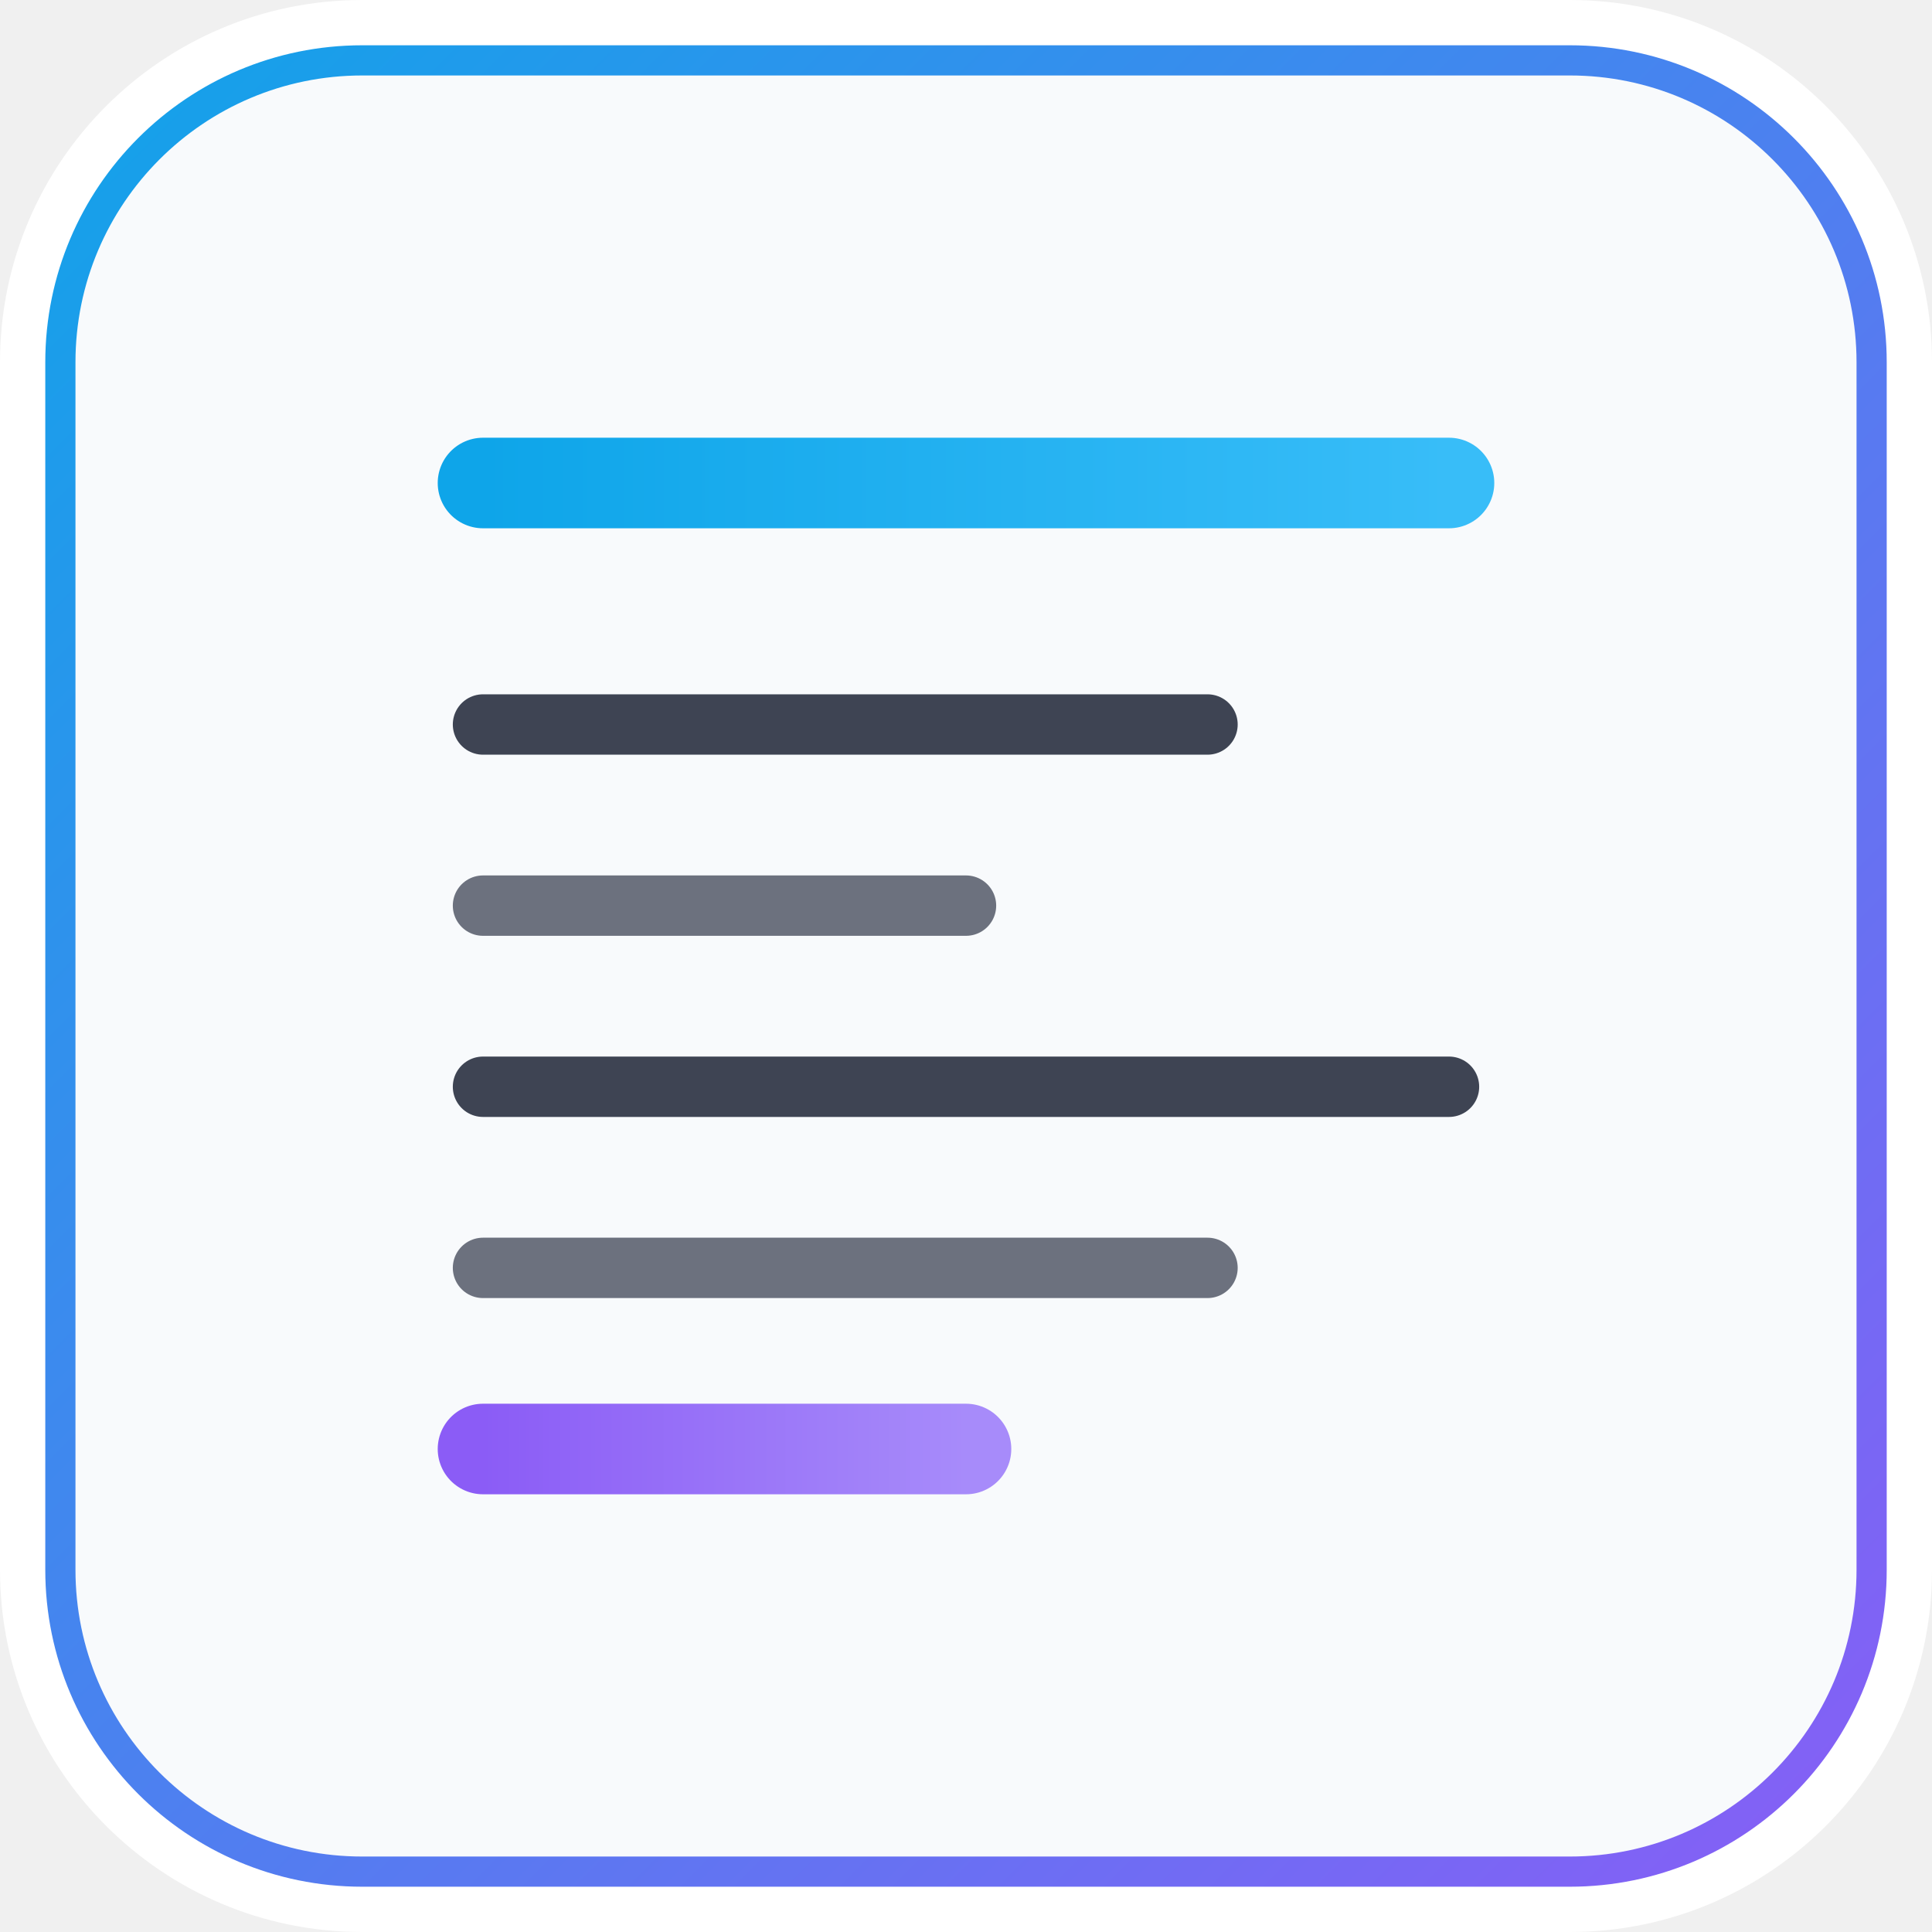
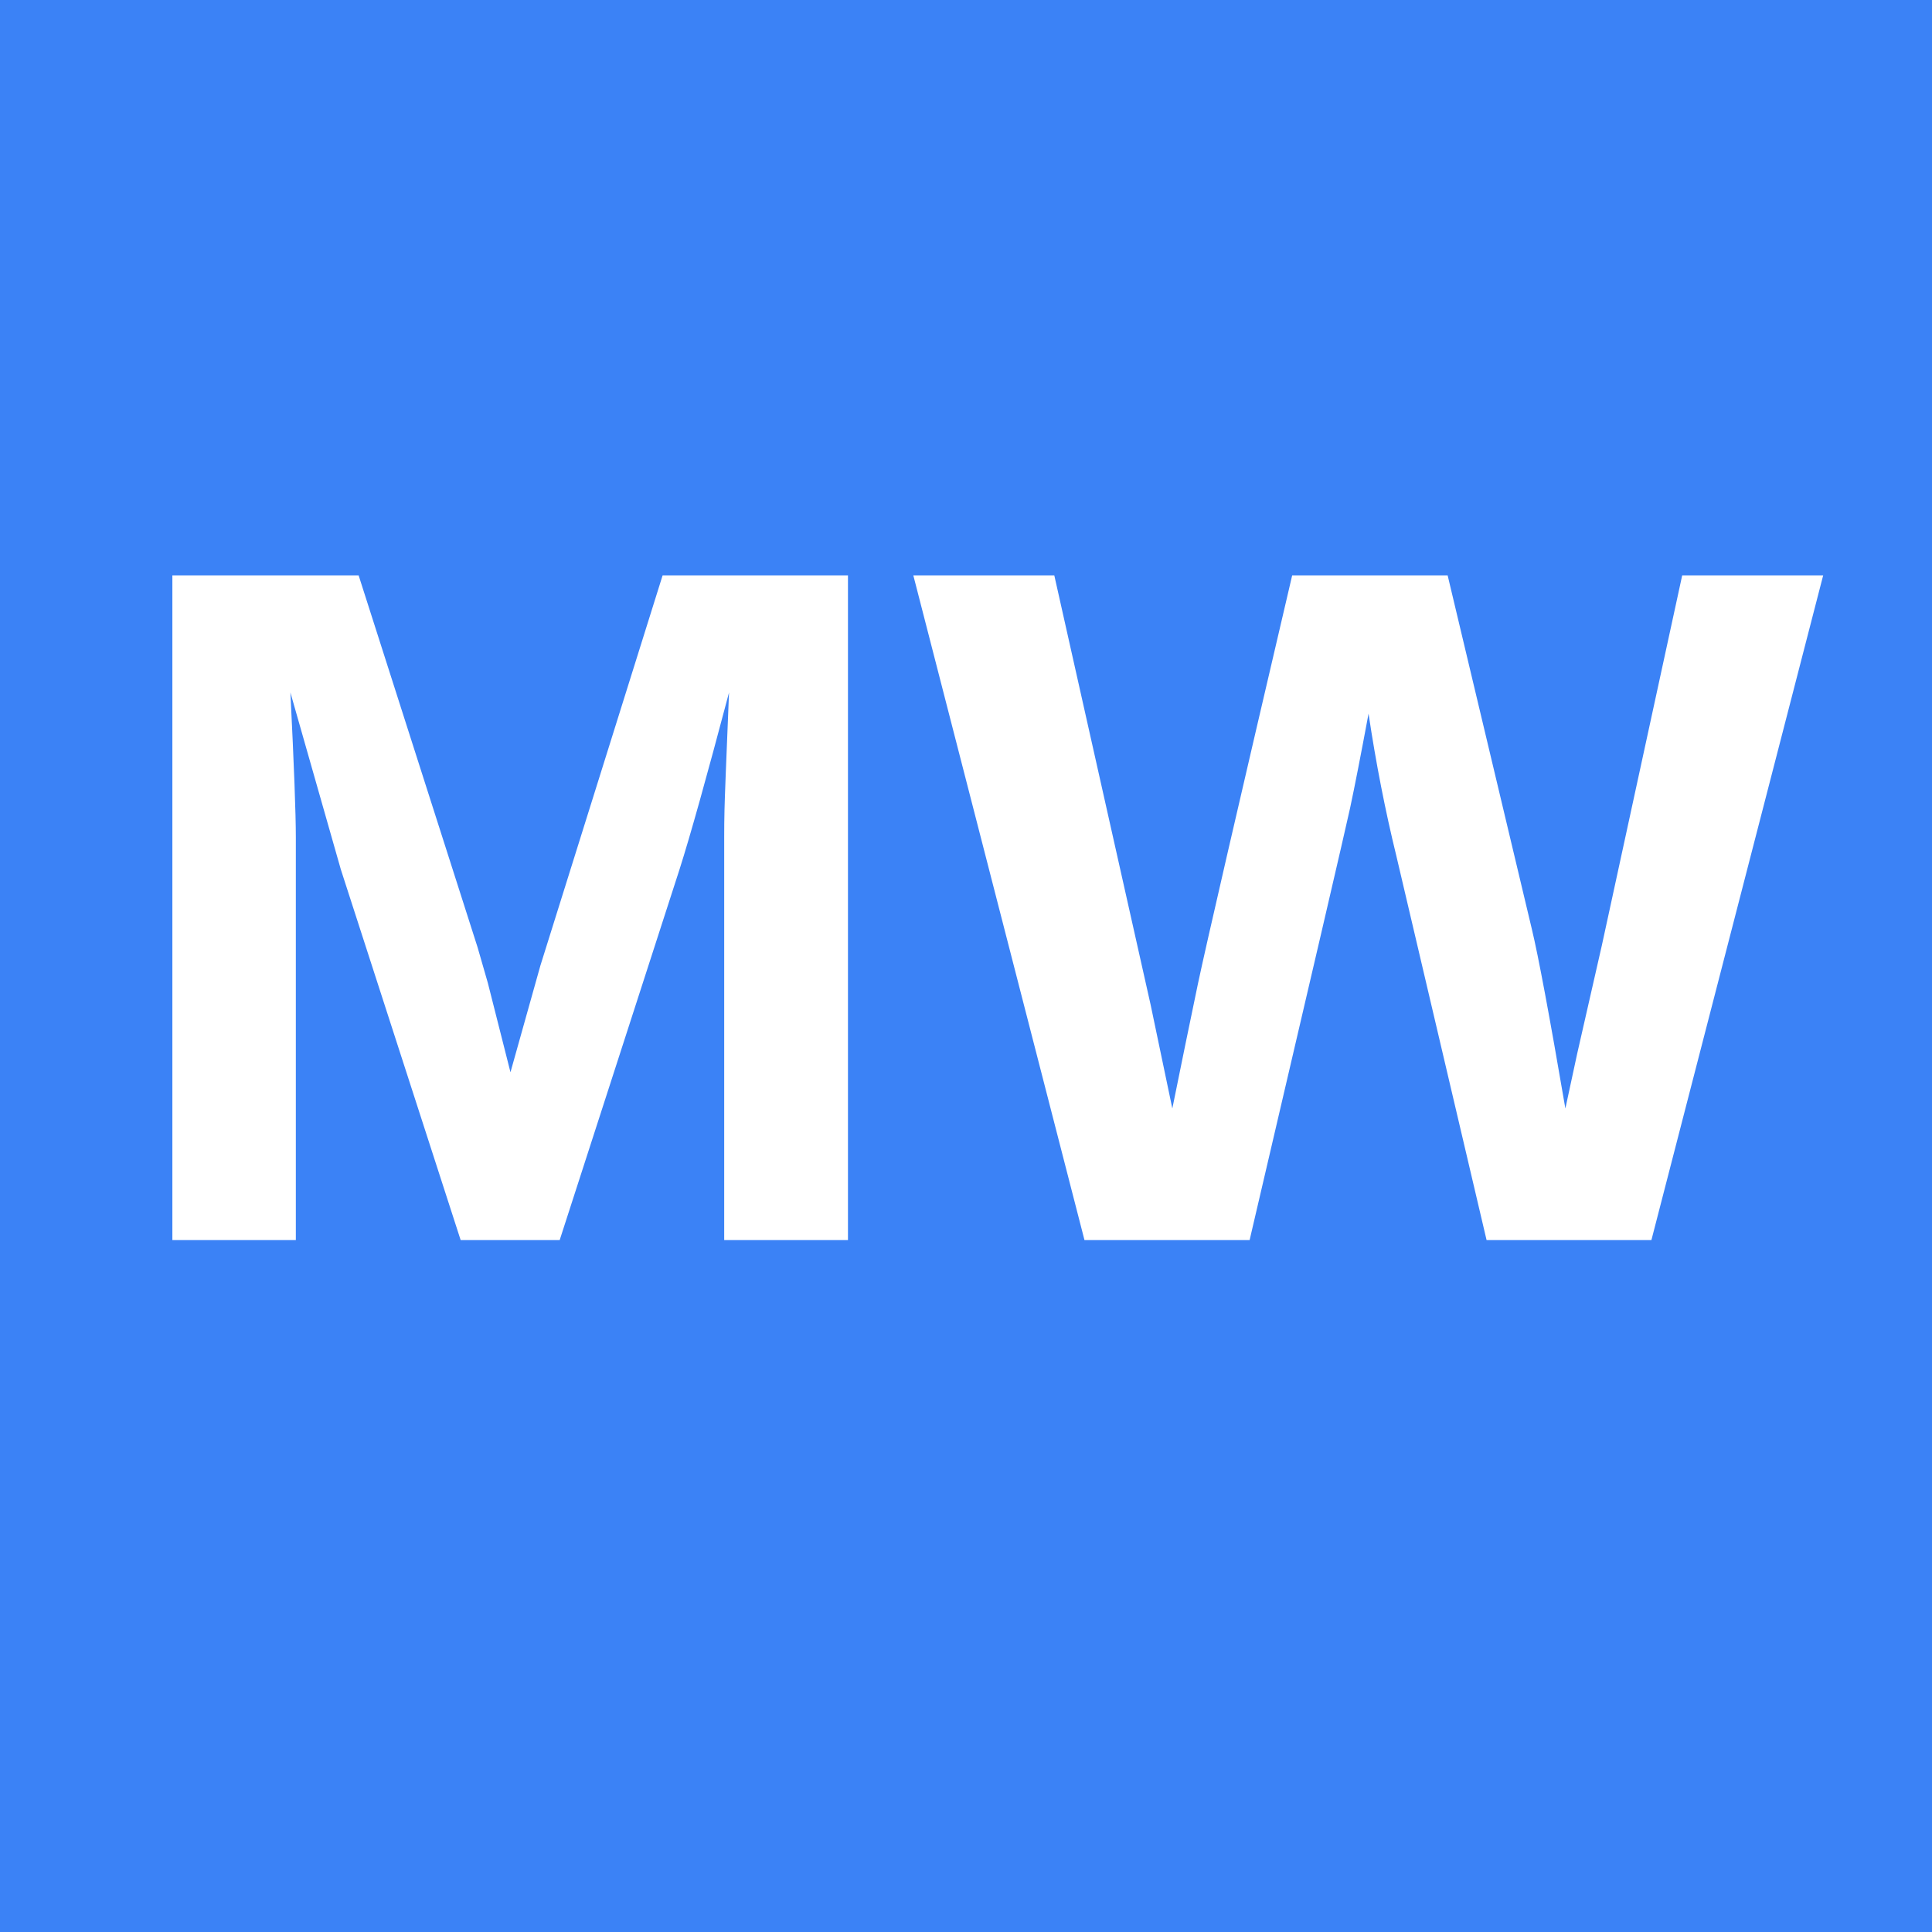
- <svg xmlns="http://www.w3.org/2000/svg" width="32" height="32" viewBox="0 0 32 32" fill="none">
-   <rect width="32" height="32" rx="6" fill="white" />
-   <rect x="1" y="1" width="30" height="30" rx="5" fill="#f8fafc" stroke="url(#gradient)" stroke-width="0.5" />
-   <path d="M8 8H24" stroke="url(#blue-gradient)" stroke-width="1.5" stroke-linecap="round" />
-   <path d="M8 12H20" stroke="#0f172a" stroke-width="1" stroke-linecap="round" stroke-opacity="0.8" />
-   <path d="M8 15H16" stroke="#0f172a" stroke-width="1" stroke-linecap="round" stroke-opacity="0.6" />
-   <path d="M8 18H24" stroke="#0f172a" stroke-width="1" stroke-linecap="round" stroke-opacity="0.8" />
-   <path d="M8 21H20" stroke="#0f172a" stroke-width="1" stroke-linecap="round" stroke-opacity="0.6" />
-   <path d="M8 24H16" stroke="url(#purple-gradient)" stroke-width="1.5" stroke-linecap="round" />
-   <defs>
-     <linearGradient id="gradient" x1="0" y1="0" x2="32" y2="32" gradientUnits="userSpaceOnUse">
-       <stop offset="0" stop-color="#0ea5e9" />
-       <stop offset="1" stop-color="#8b5cf6" />
-     </linearGradient>
-     <linearGradient id="blue-gradient" x1="8" y1="8" x2="24" y2="8" gradientUnits="userSpaceOnUse">
-       <stop offset="0" stop-color="#0ea5e9" />
-       <stop offset="1" stop-color="#38bdf8" />
-     </linearGradient>
-     <linearGradient id="purple-gradient" x1="8" y1="24" x2="16" y2="24" gradientUnits="userSpaceOnUse">
-       <stop offset="0" stop-color="#8b5cf6" />
-       <stop offset="1" stop-color="#a78bfa" />
-     </linearGradient>
-   </defs>
+ <svg xmlns="http://www.w3.org/2000/svg" width="100" height="100" viewBox="0 0 100 100">
+   <rect width="100" height="100" fill="#3b82f6" />
+   <text x="50%" y="50%" dominant-baseline="middle" text-anchor="middle" font-family="Arial, sans-serif" font-size="50" fill="white" font-weight="bold">
+     MW
+   </text>
</svg>
